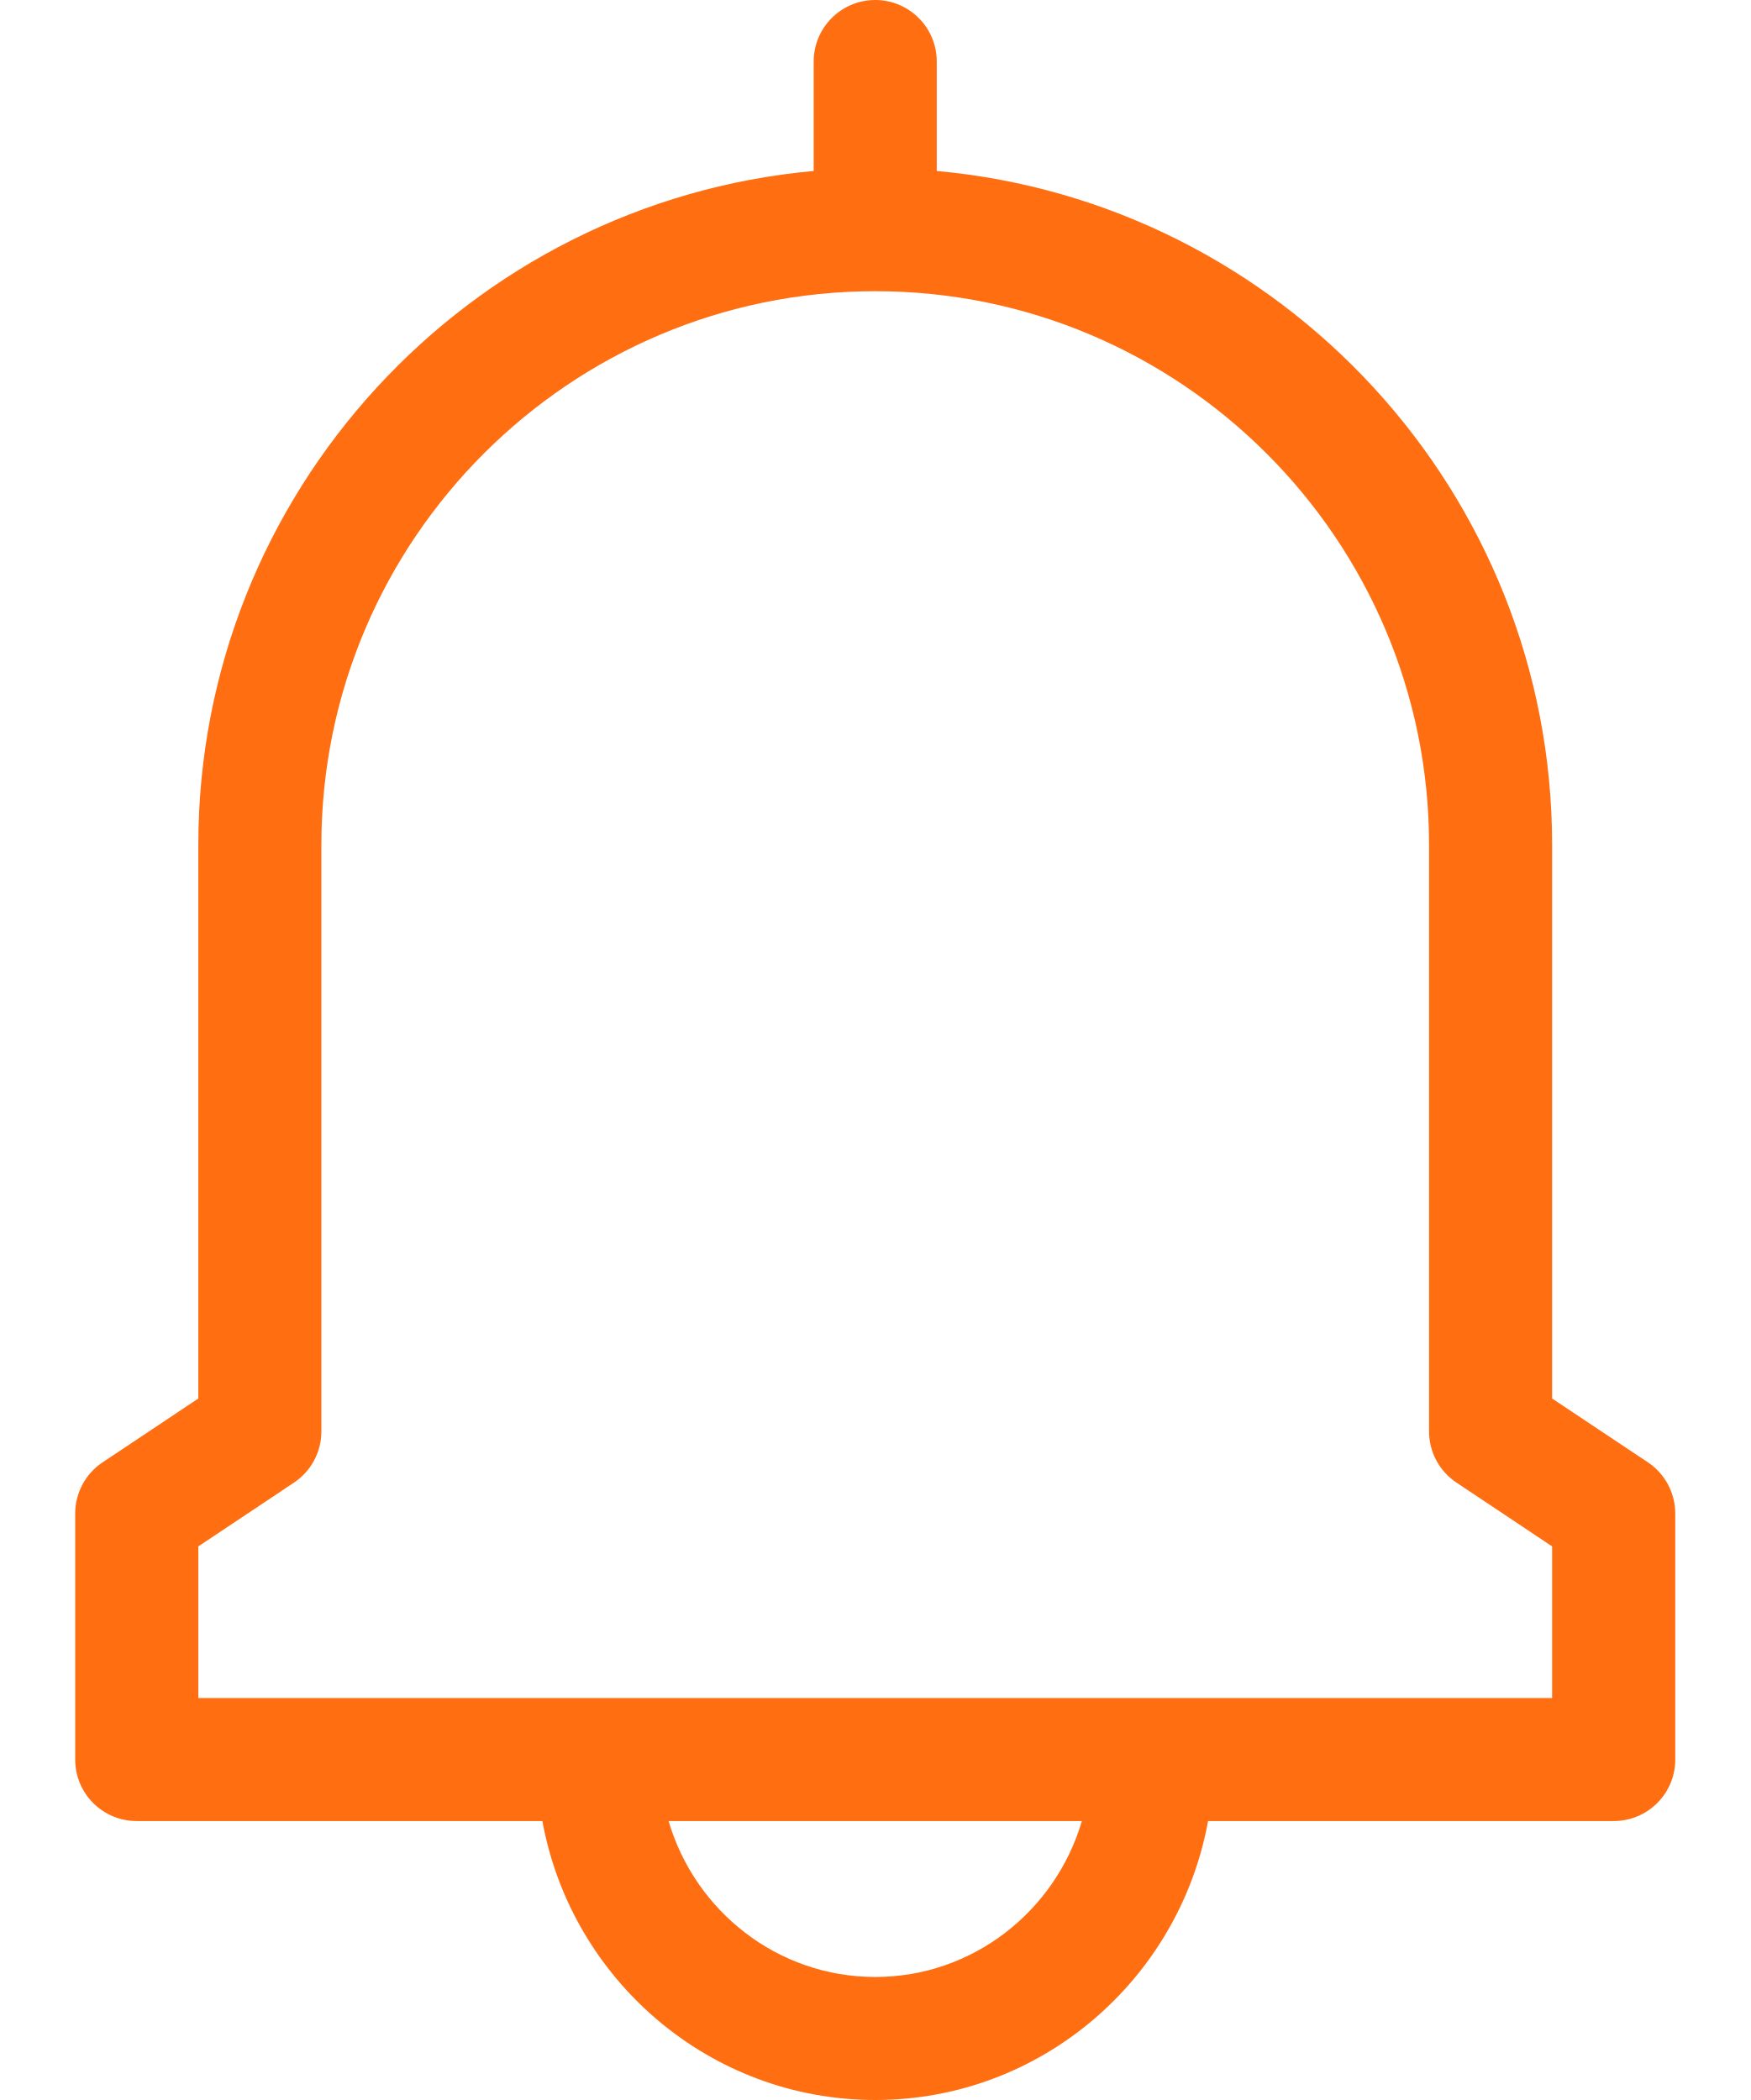
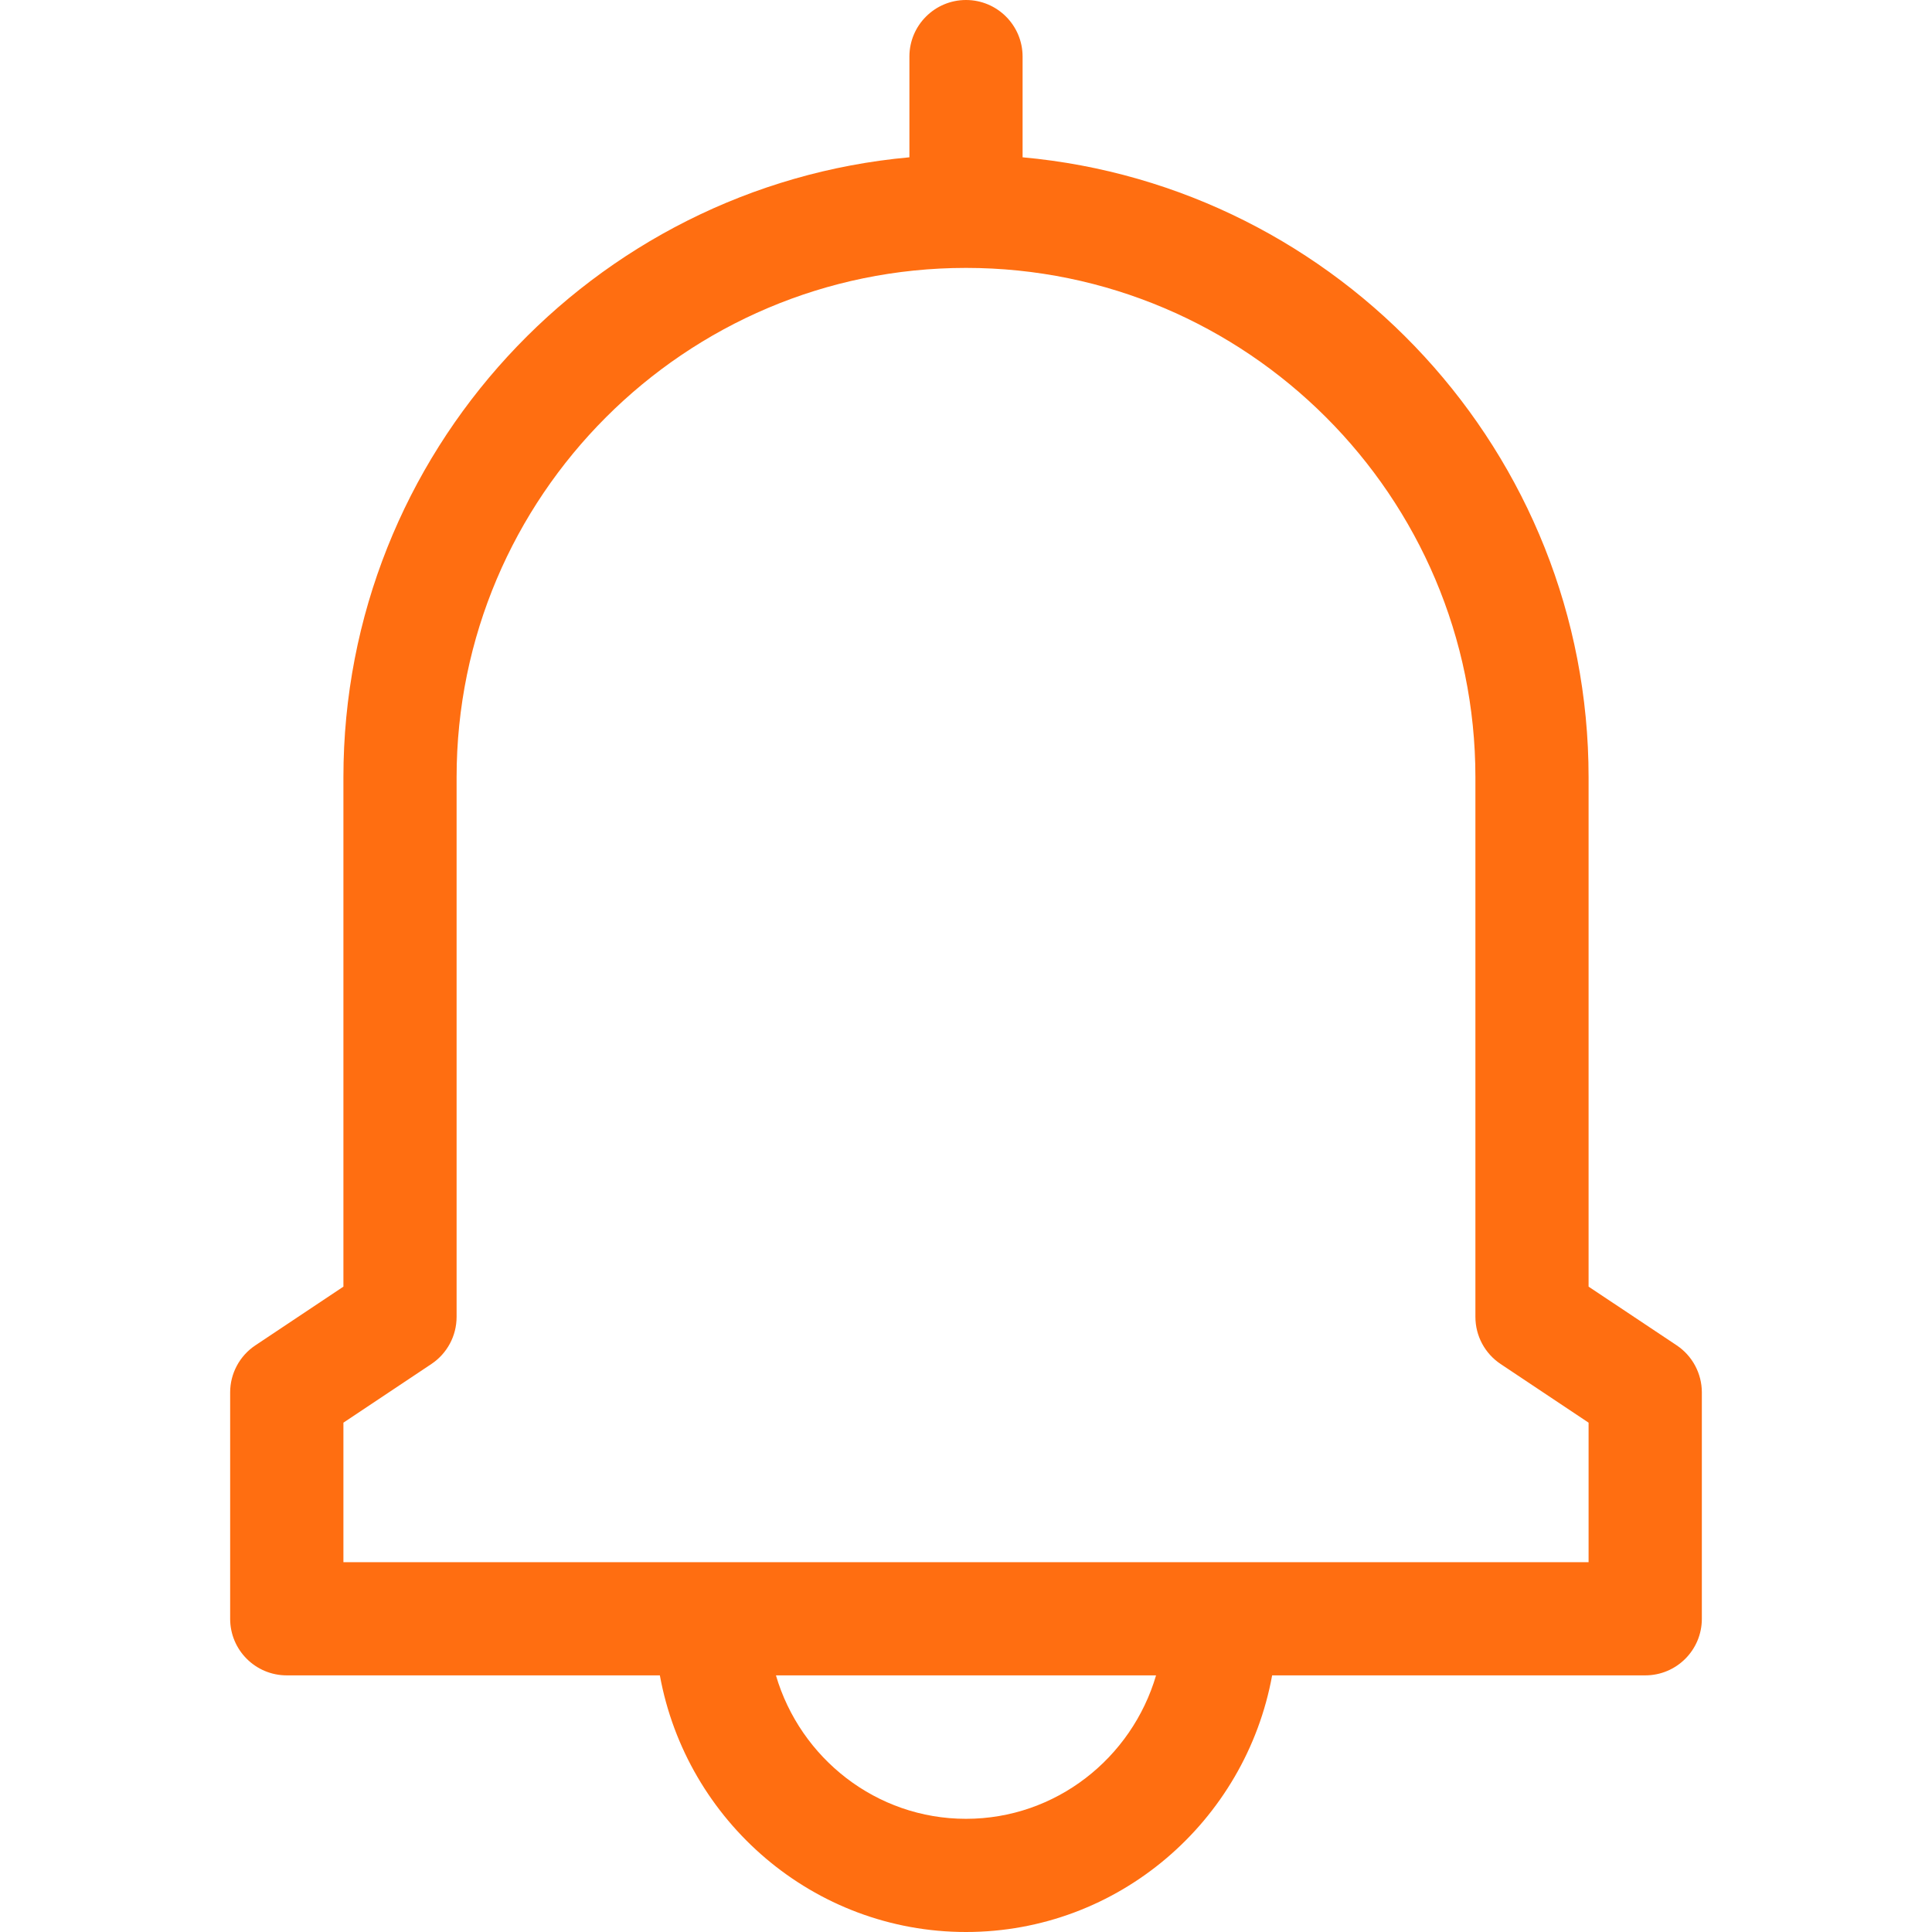
- <svg xmlns="http://www.w3.org/2000/svg" width="20" height="24" viewBox="0 0 20 24" fill="none">
+ <svg xmlns="http://www.w3.org/2000/svg" width="24" height="24" viewBox="0 0 20 24" fill="none">
  <path d="M18.828 16.712L17.734 15.983V9.656C17.734 5.629 14.639 2.311 10.703 1.954V0.703C10.703 0.315 10.388 0 10 0C9.612 0 9.297 0.315 9.297 0.703V1.954C5.36 2.311 2.266 5.629 2.266 9.656V15.983L1.173 16.712C0.977 16.842 0.859 17.062 0.859 17.297V20.109C0.859 20.498 1.174 20.812 1.562 20.812H6.197C6.527 22.623 8.106 24 10 24C11.894 24 13.473 22.623 13.803 20.812H18.438C18.826 20.812 19.141 20.498 19.141 20.109V17.297C19.141 17.062 19.023 16.842 18.828 16.712ZM10 22.594C8.885 22.594 7.941 21.841 7.639 20.812H12.361C12.059 21.841 11.115 22.594 10 22.594ZM17.734 19.406C17.082 19.406 3.034 19.406 2.266 19.406V17.673L3.359 16.944C3.554 16.814 3.672 16.595 3.672 16.359V9.656C3.672 6.167 6.511 3.328 10 3.328C13.489 3.328 16.328 6.167 16.328 9.656V16.359C16.328 16.595 16.446 16.814 16.641 16.944L17.734 17.673V19.406Z" fill="#FF6E11" />
</svg>
